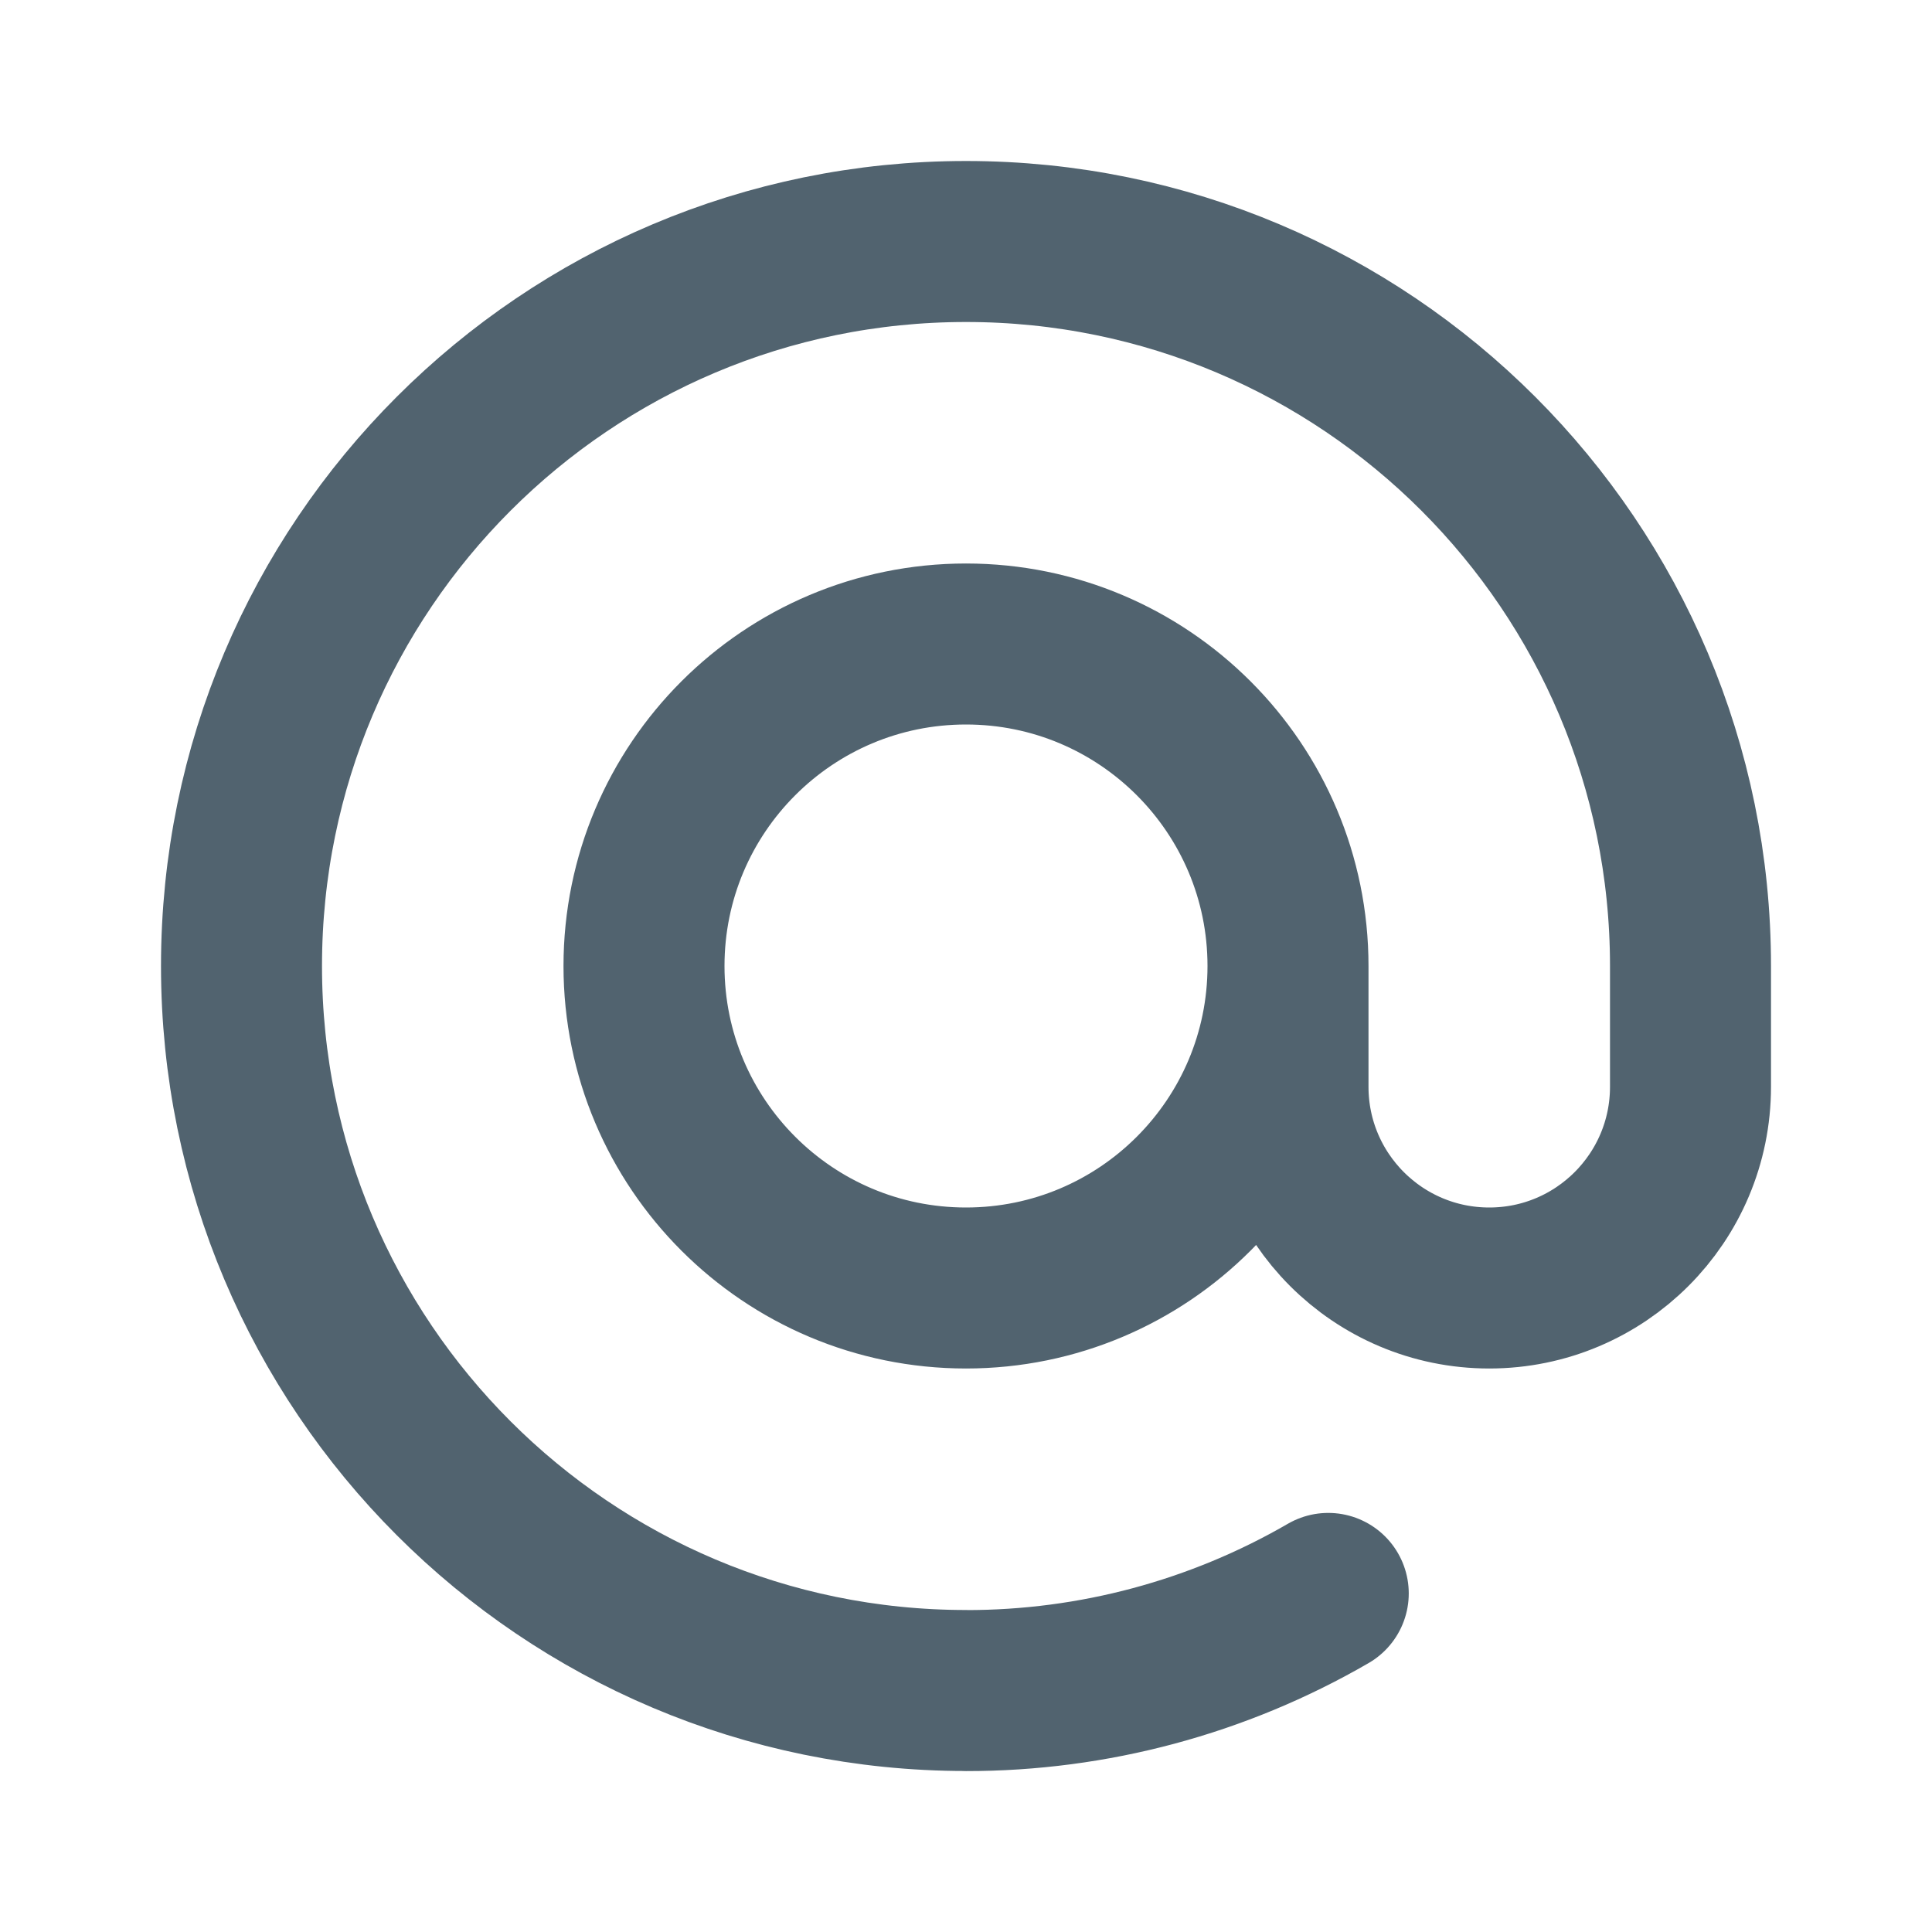
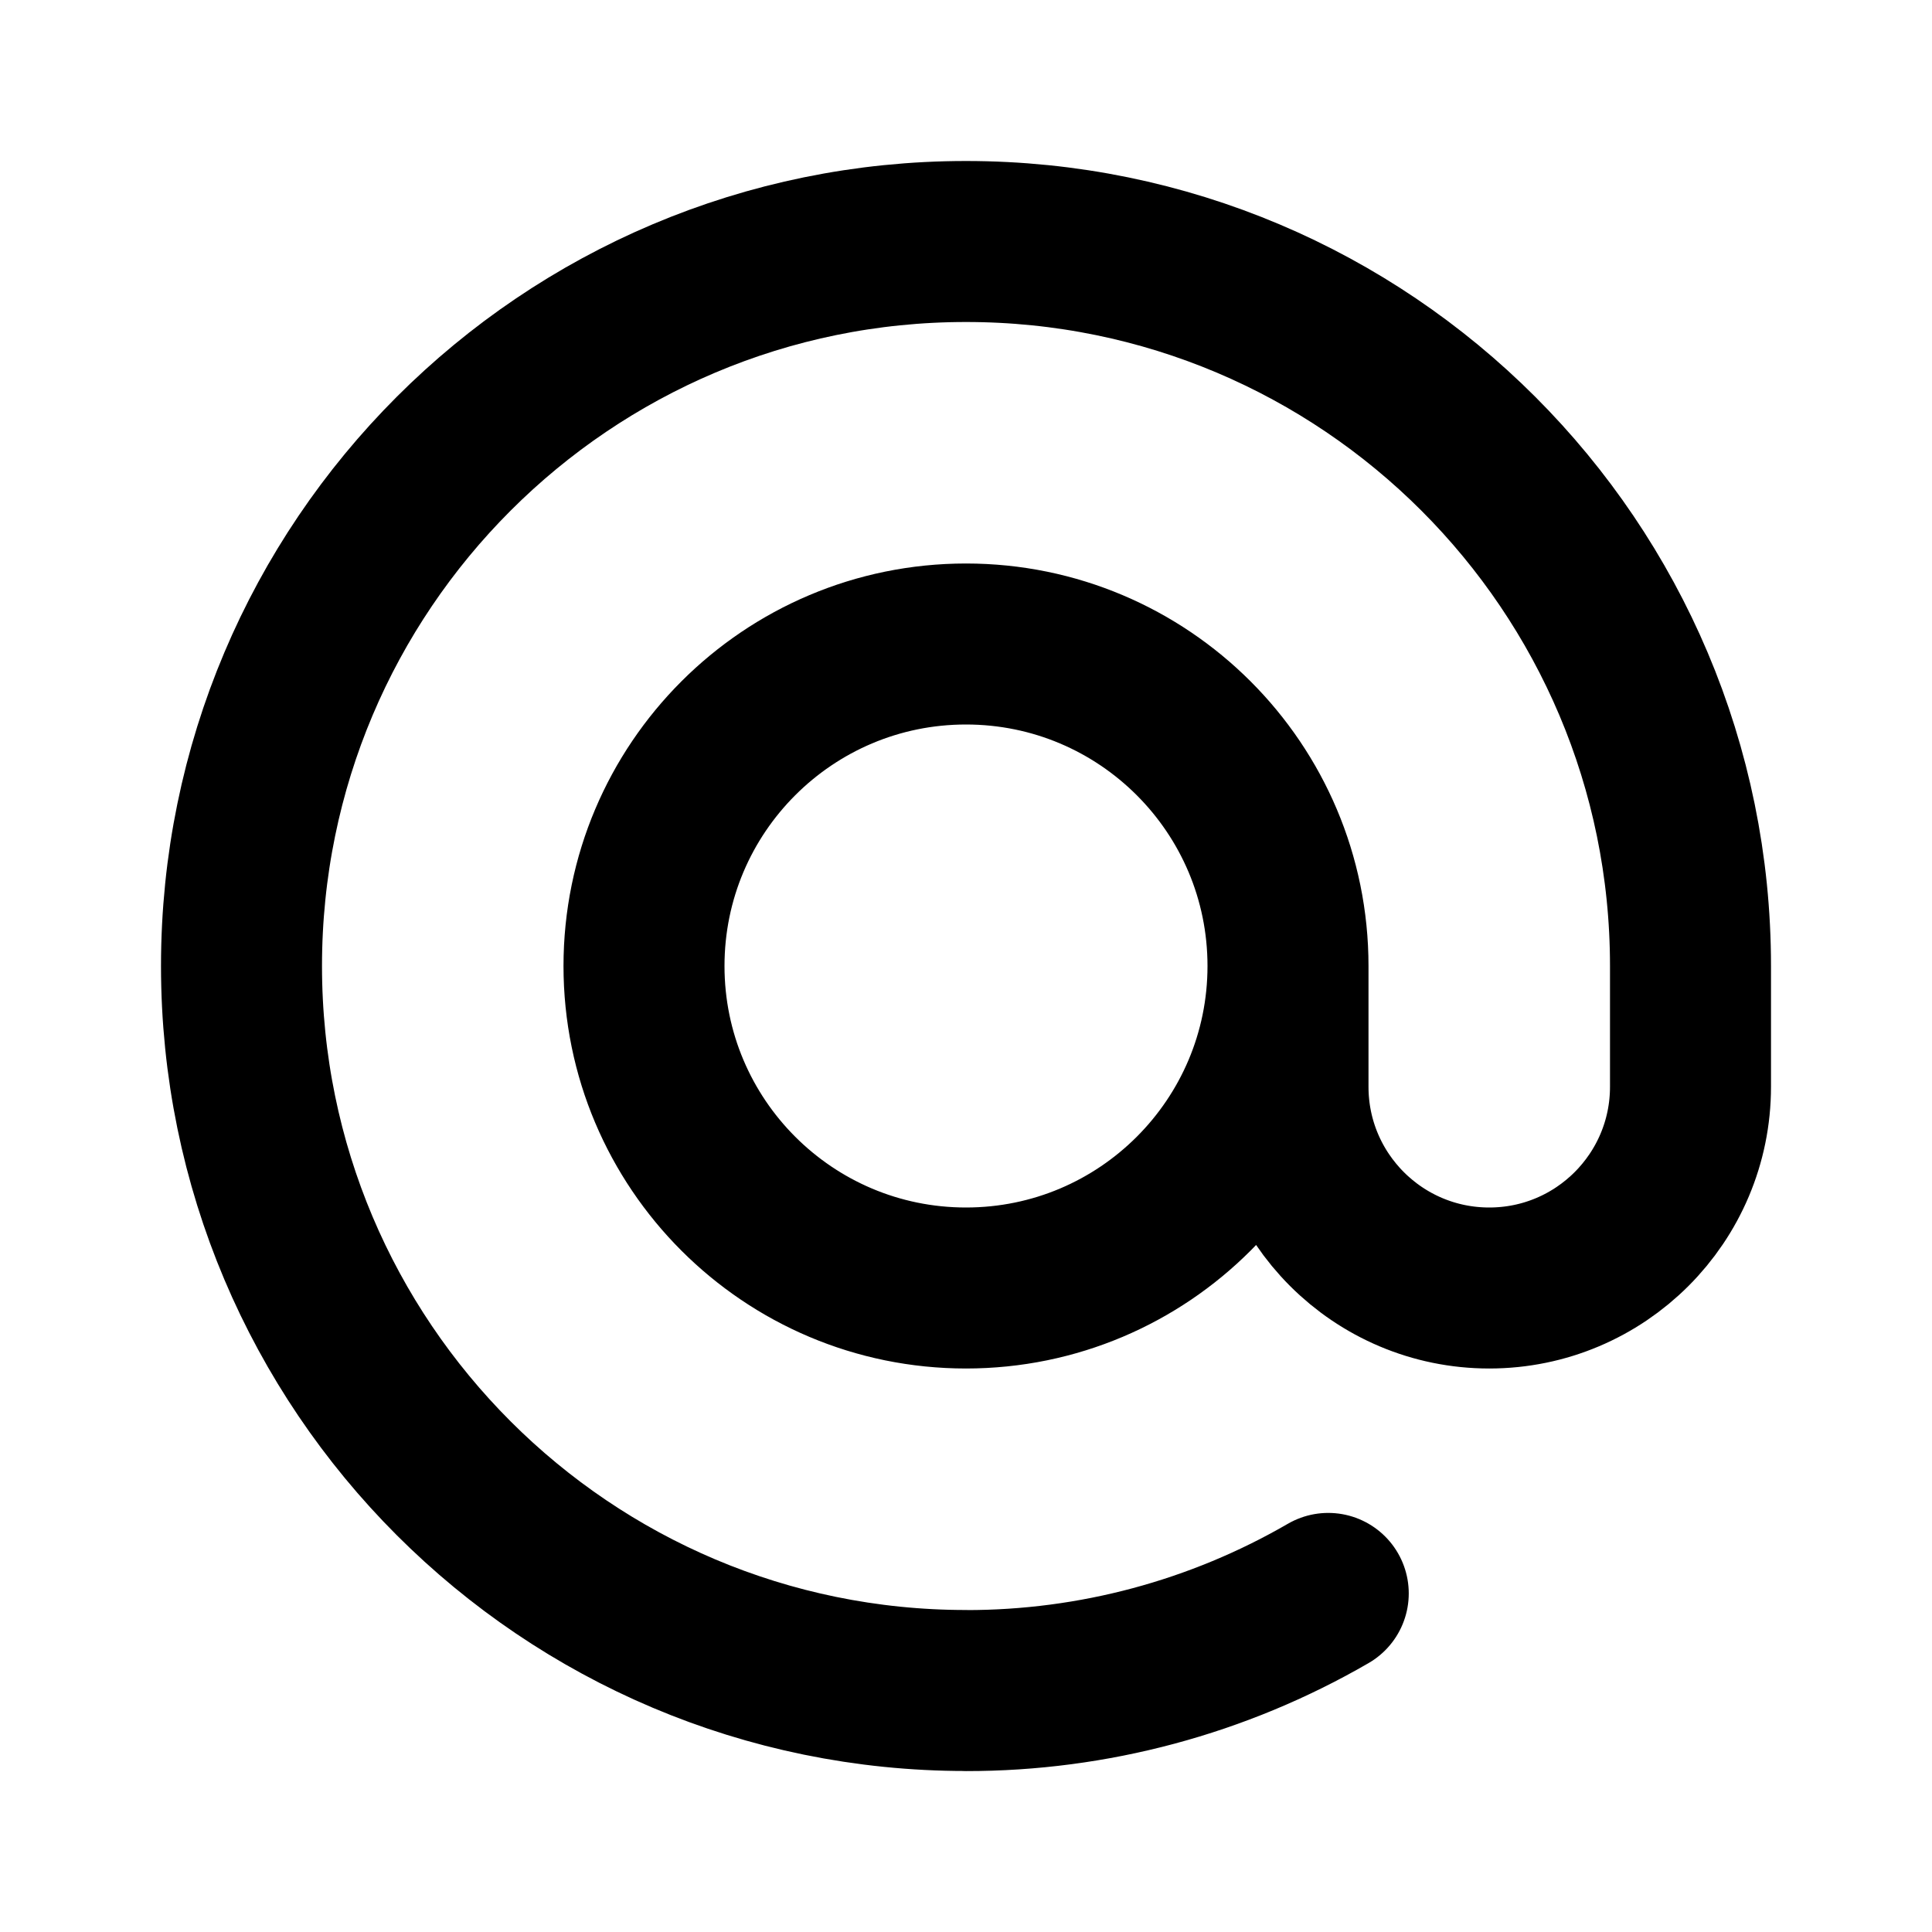
- <svg xmlns="http://www.w3.org/2000/svg" height="24" width="24" fill="none" stroke-linecap="round" stroke-linejoin="round" stroke-width="2" viewBox="0 0 24 24" stroke="#3e515fe5">
+ <svg xmlns="http://www.w3.org/2000/svg" height="24" width="24" fill="none" stroke-linecap="round" stroke-linejoin="round" stroke-width="2" viewBox="0 0 24 24" stroke="currentColor">
  <path d="M16 12a4 4 0 10-8 0 4 4 0 008 0zm0 0v1.5a2.5 2.5 0 005 0V12a9 9 0 10-9 9m4.5-1.206a8.959 8.959 0 01-4.5 1.207" />
</svg>
